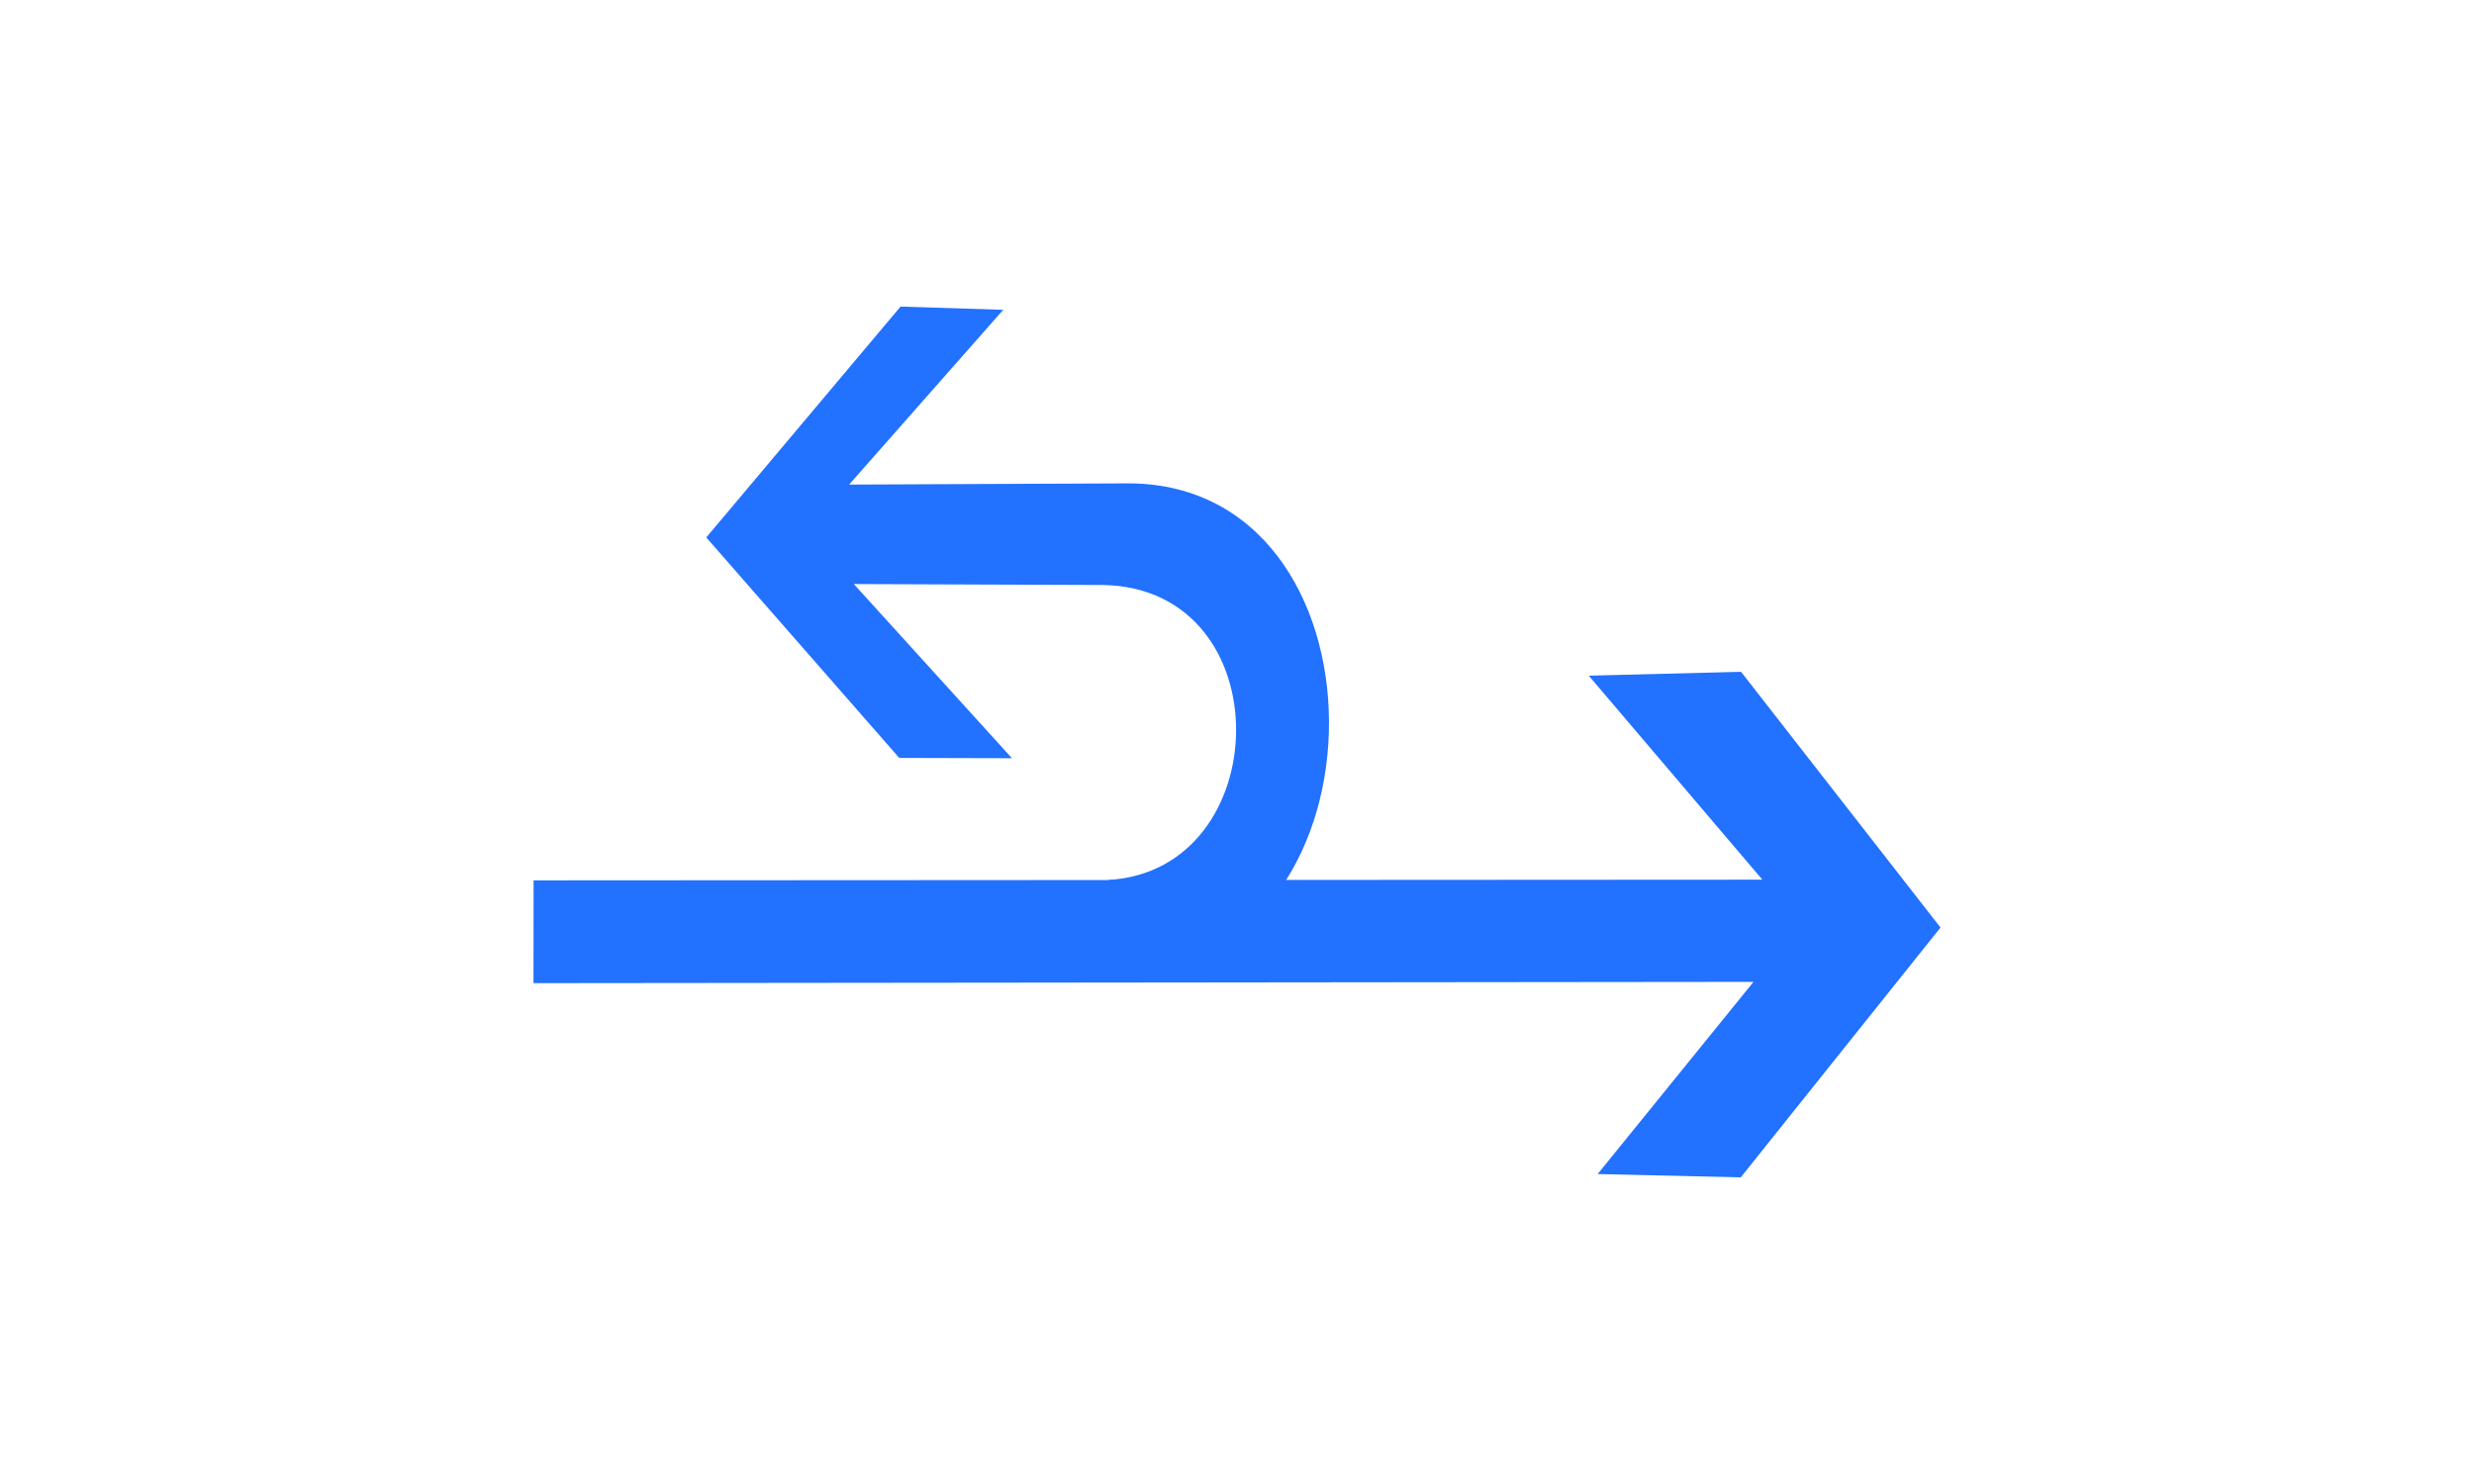
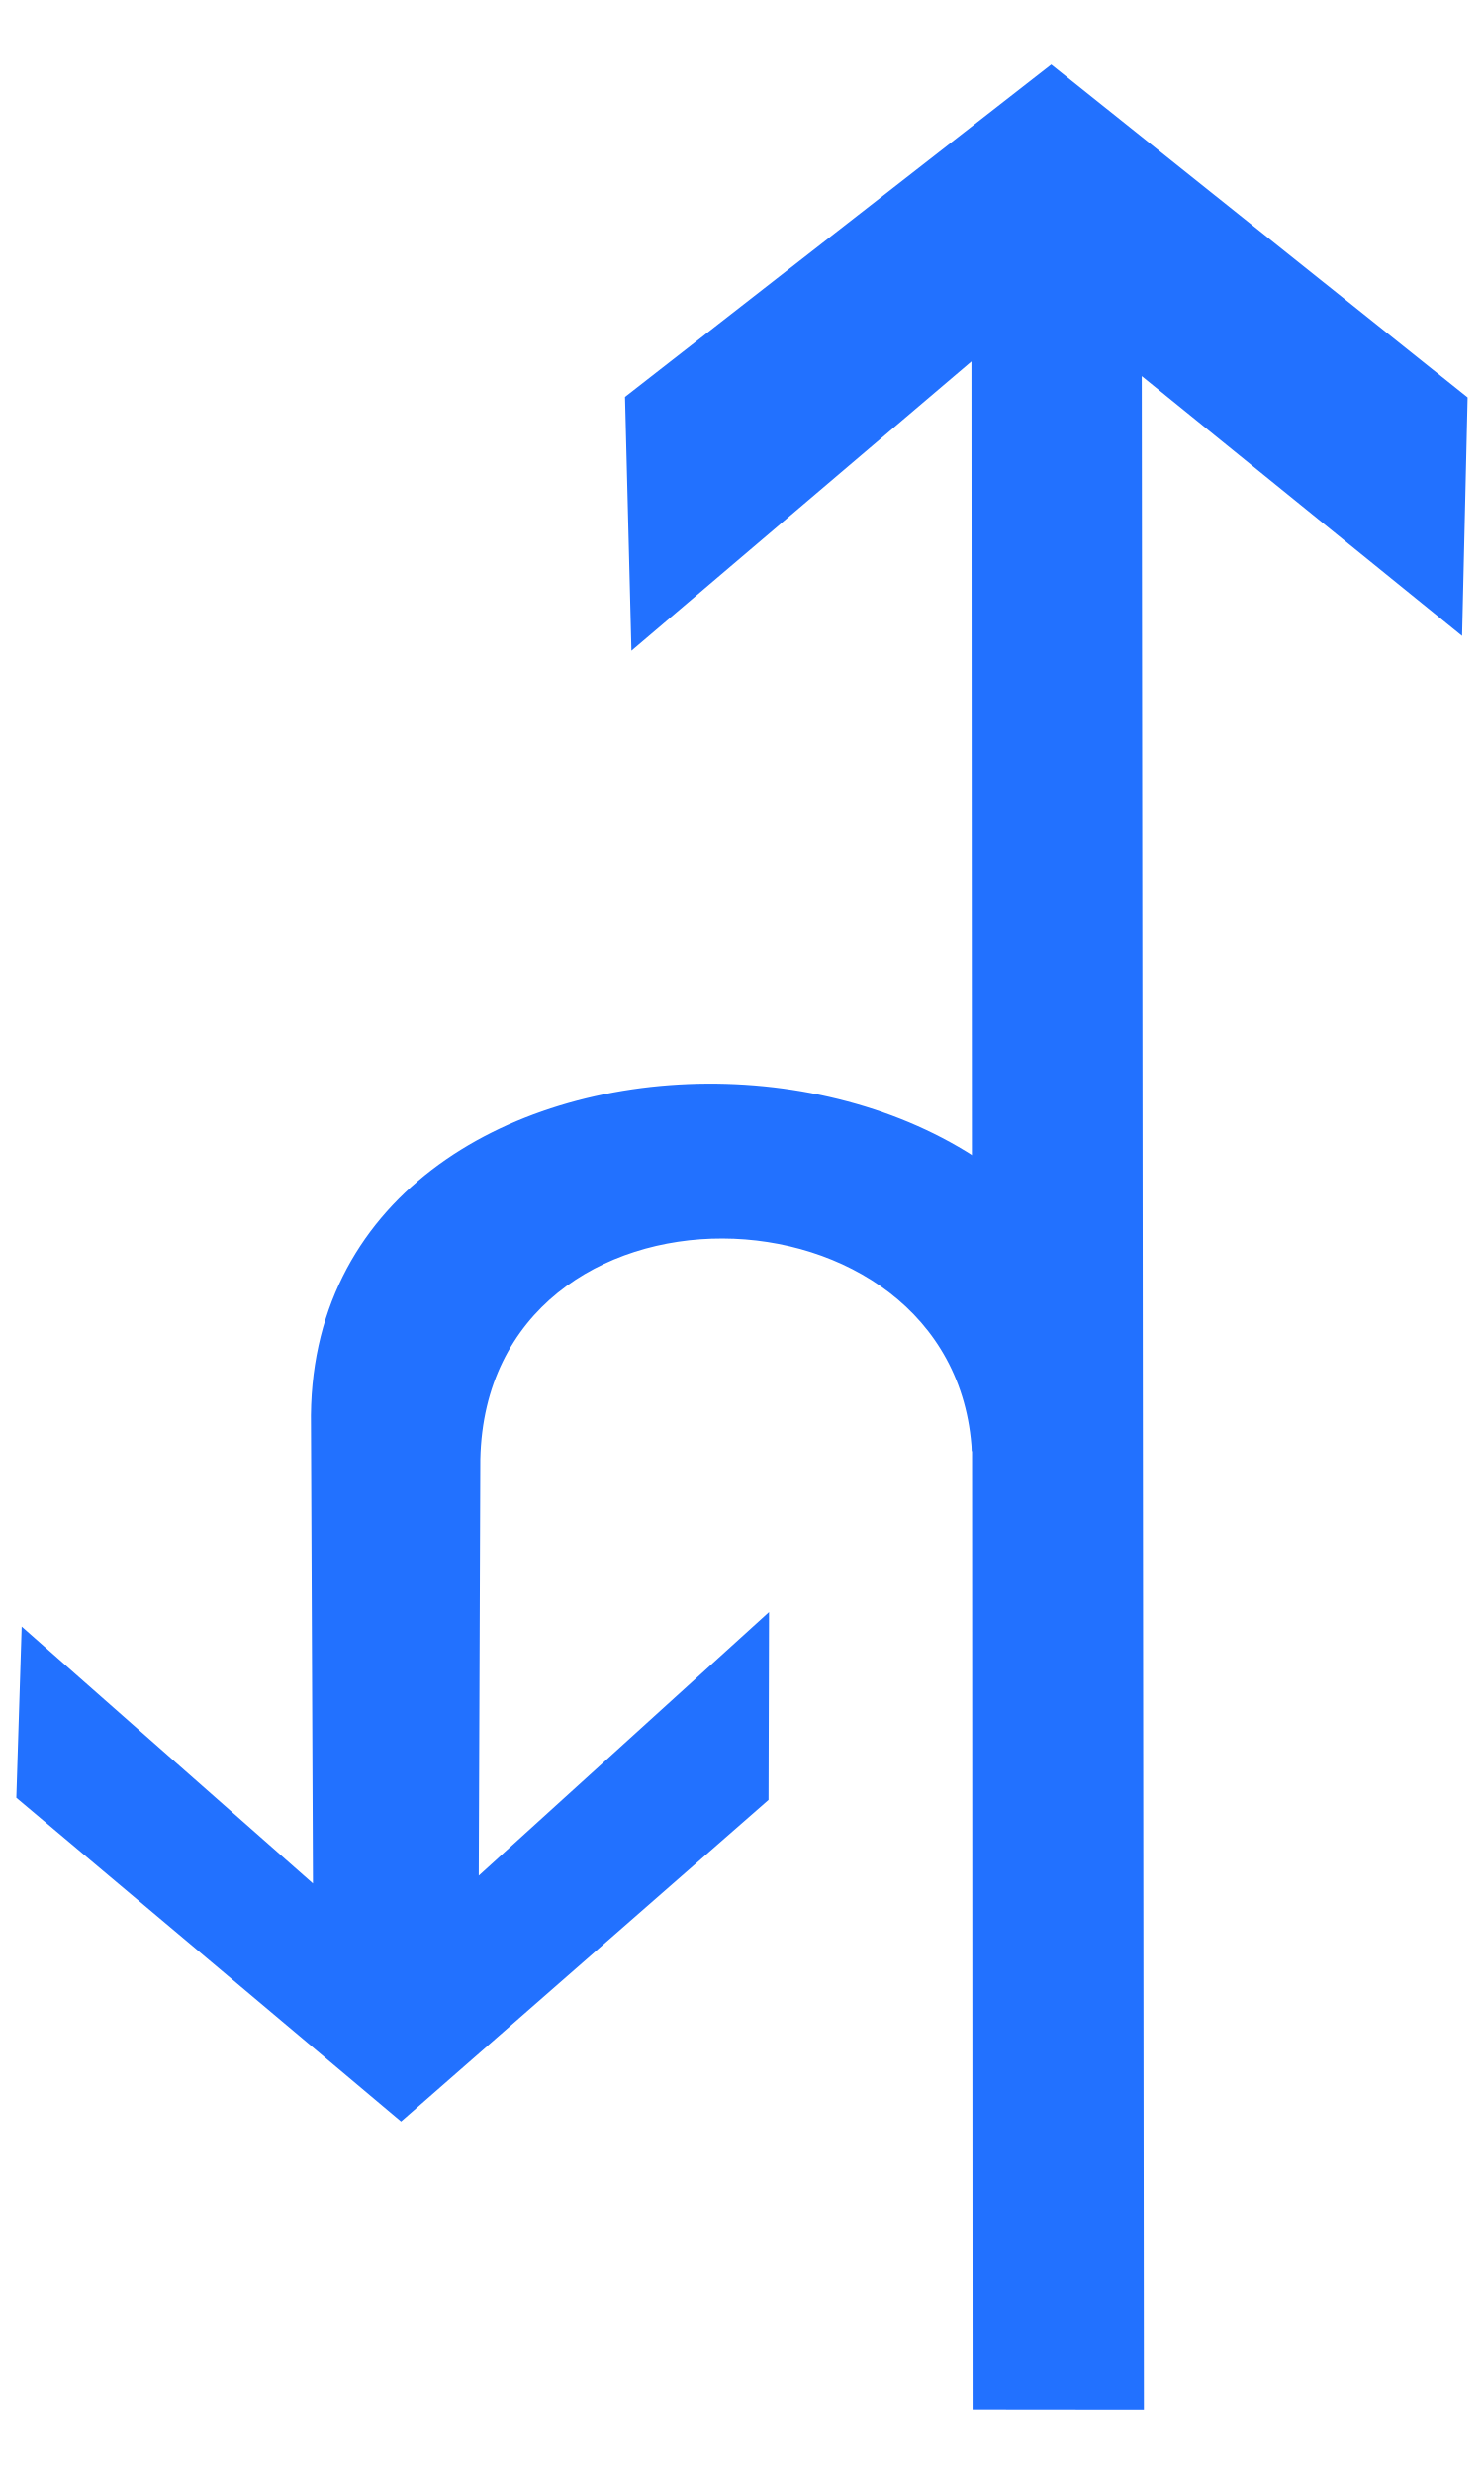
- <svg xmlns="http://www.w3.org/2000/svg" width="30px" height="18px" viewBox="0 0 18 30" version="1.1">
-   <g id="页面" stroke="none" stroke-width="1" fill="none" fill-rule="evenodd" transform="rotate(90, 9, 15)">
+ <svg xmlns="http://www.w3.org/2000/svg" width="18px" height="30px" viewBox="0 0 18 30" version="1.1">
+   <g id="页面" stroke="none" stroke-width="1" fill="none" fill-rule="evenodd">
    <g id="C9_6_icon-汇总说明-" transform="translate(-305, -995)" fill="#2271FF" fill-rule="nonzero">
      <g id="编组-10" transform="translate(263, 995)">
        <g id="1301_0_e" transform="translate(42, 0)">
          <path d="M13.663,17.172 C13.392,11.782 3.671,11.773 3.772,17.289 L3.796,22.839 L0.263,19.724 L0.198,21.8 L4.865,25.726 L9.322,21.826 L9.328,19.548 L5.807,22.744 L5.826,17.693 C5.909,14.076 11.597,14.209 11.788,17.598 L13.663,17.172 Z" id="path22940_8_" />
          <polygon id="path2263_2_" points="13.875 29.218 13.849 4.561 17.734 7.711 17.801 4.819 12.751 0.782 7.581 4.813 7.659 7.891 11.783 4.383 11.797 29.216" />
        </g>
      </g>
    </g>
  </g>
</svg>
